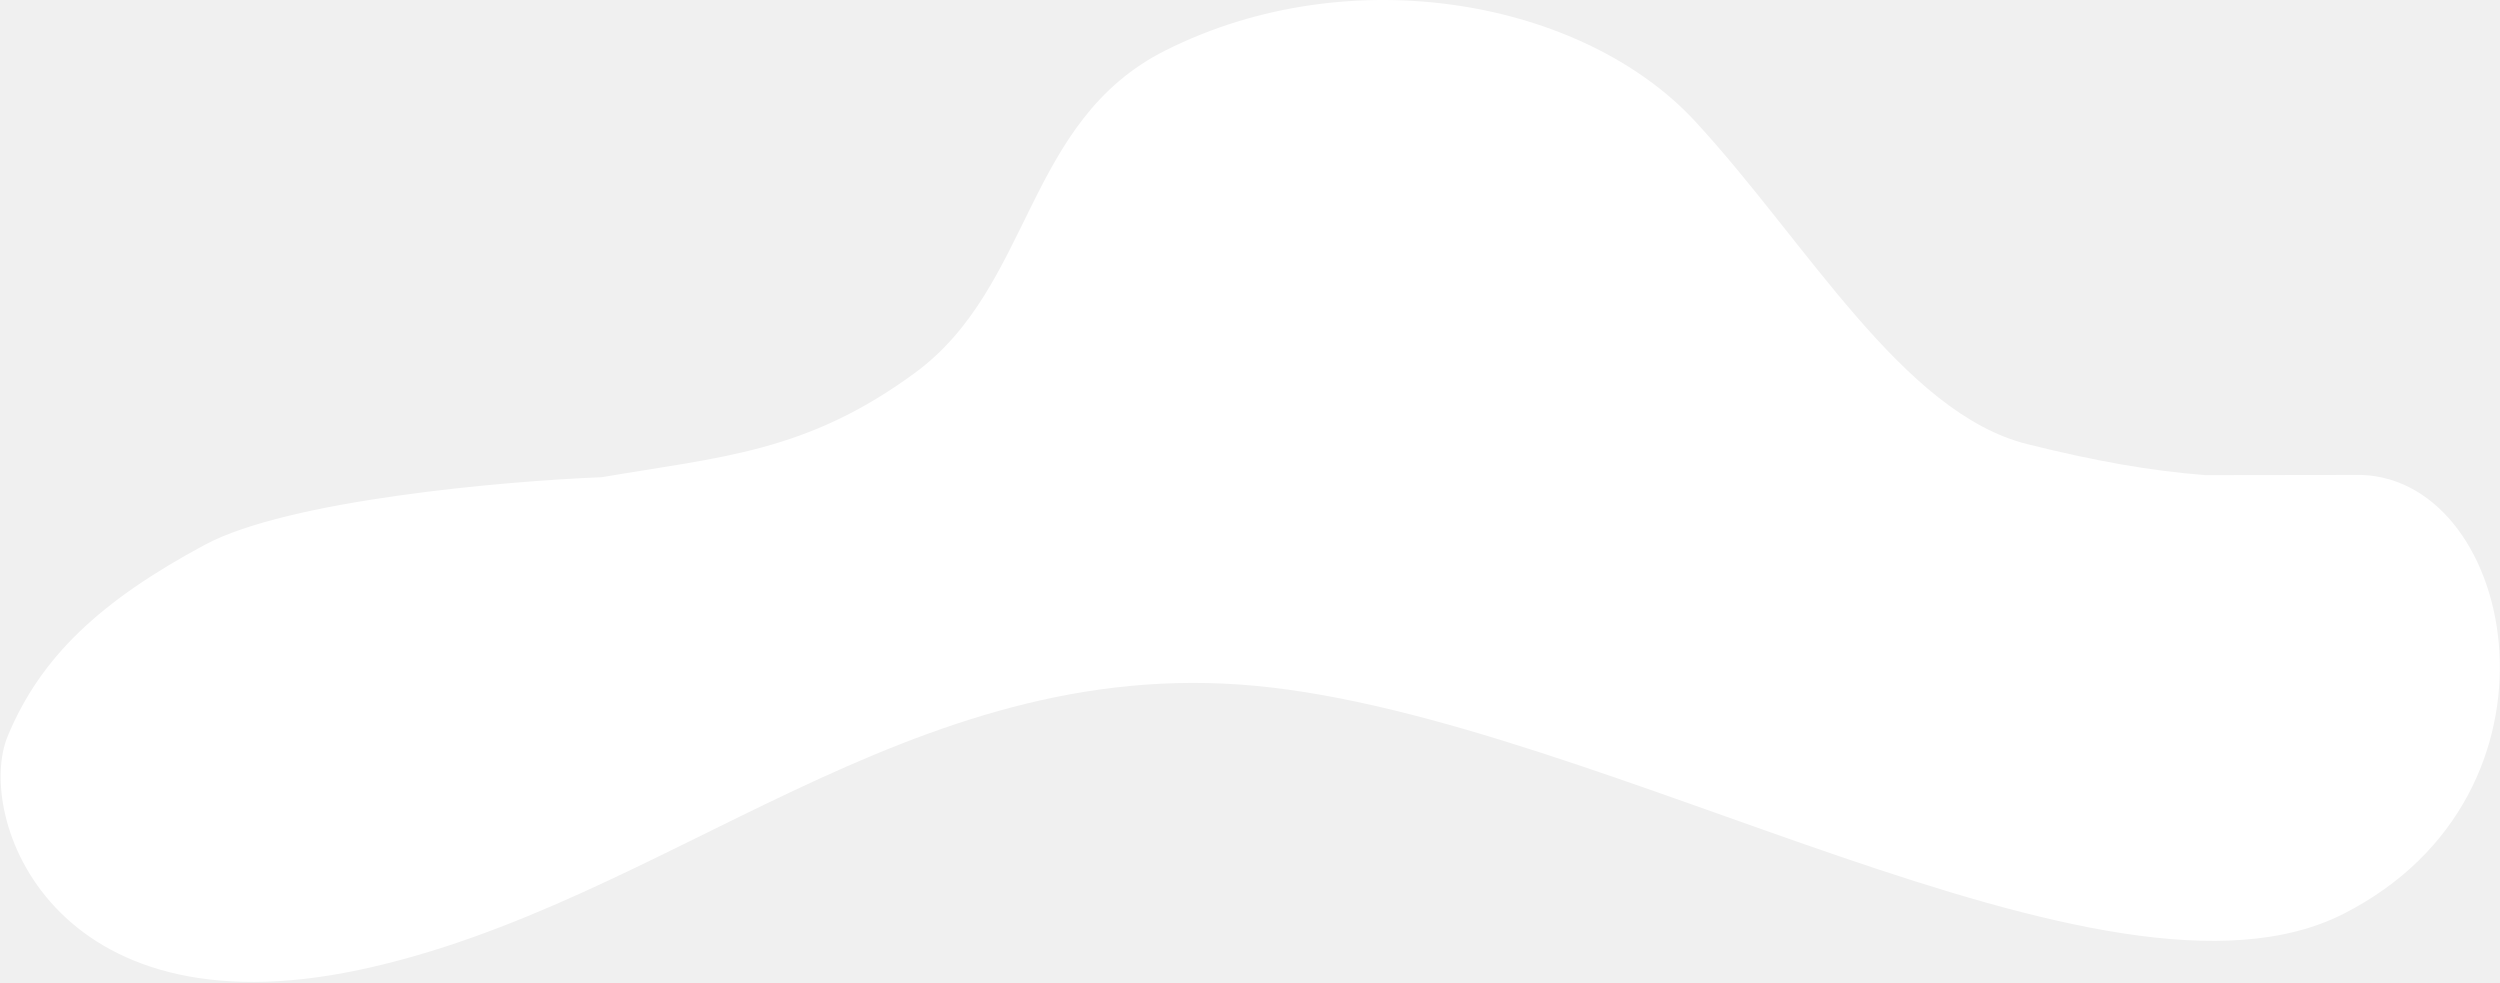
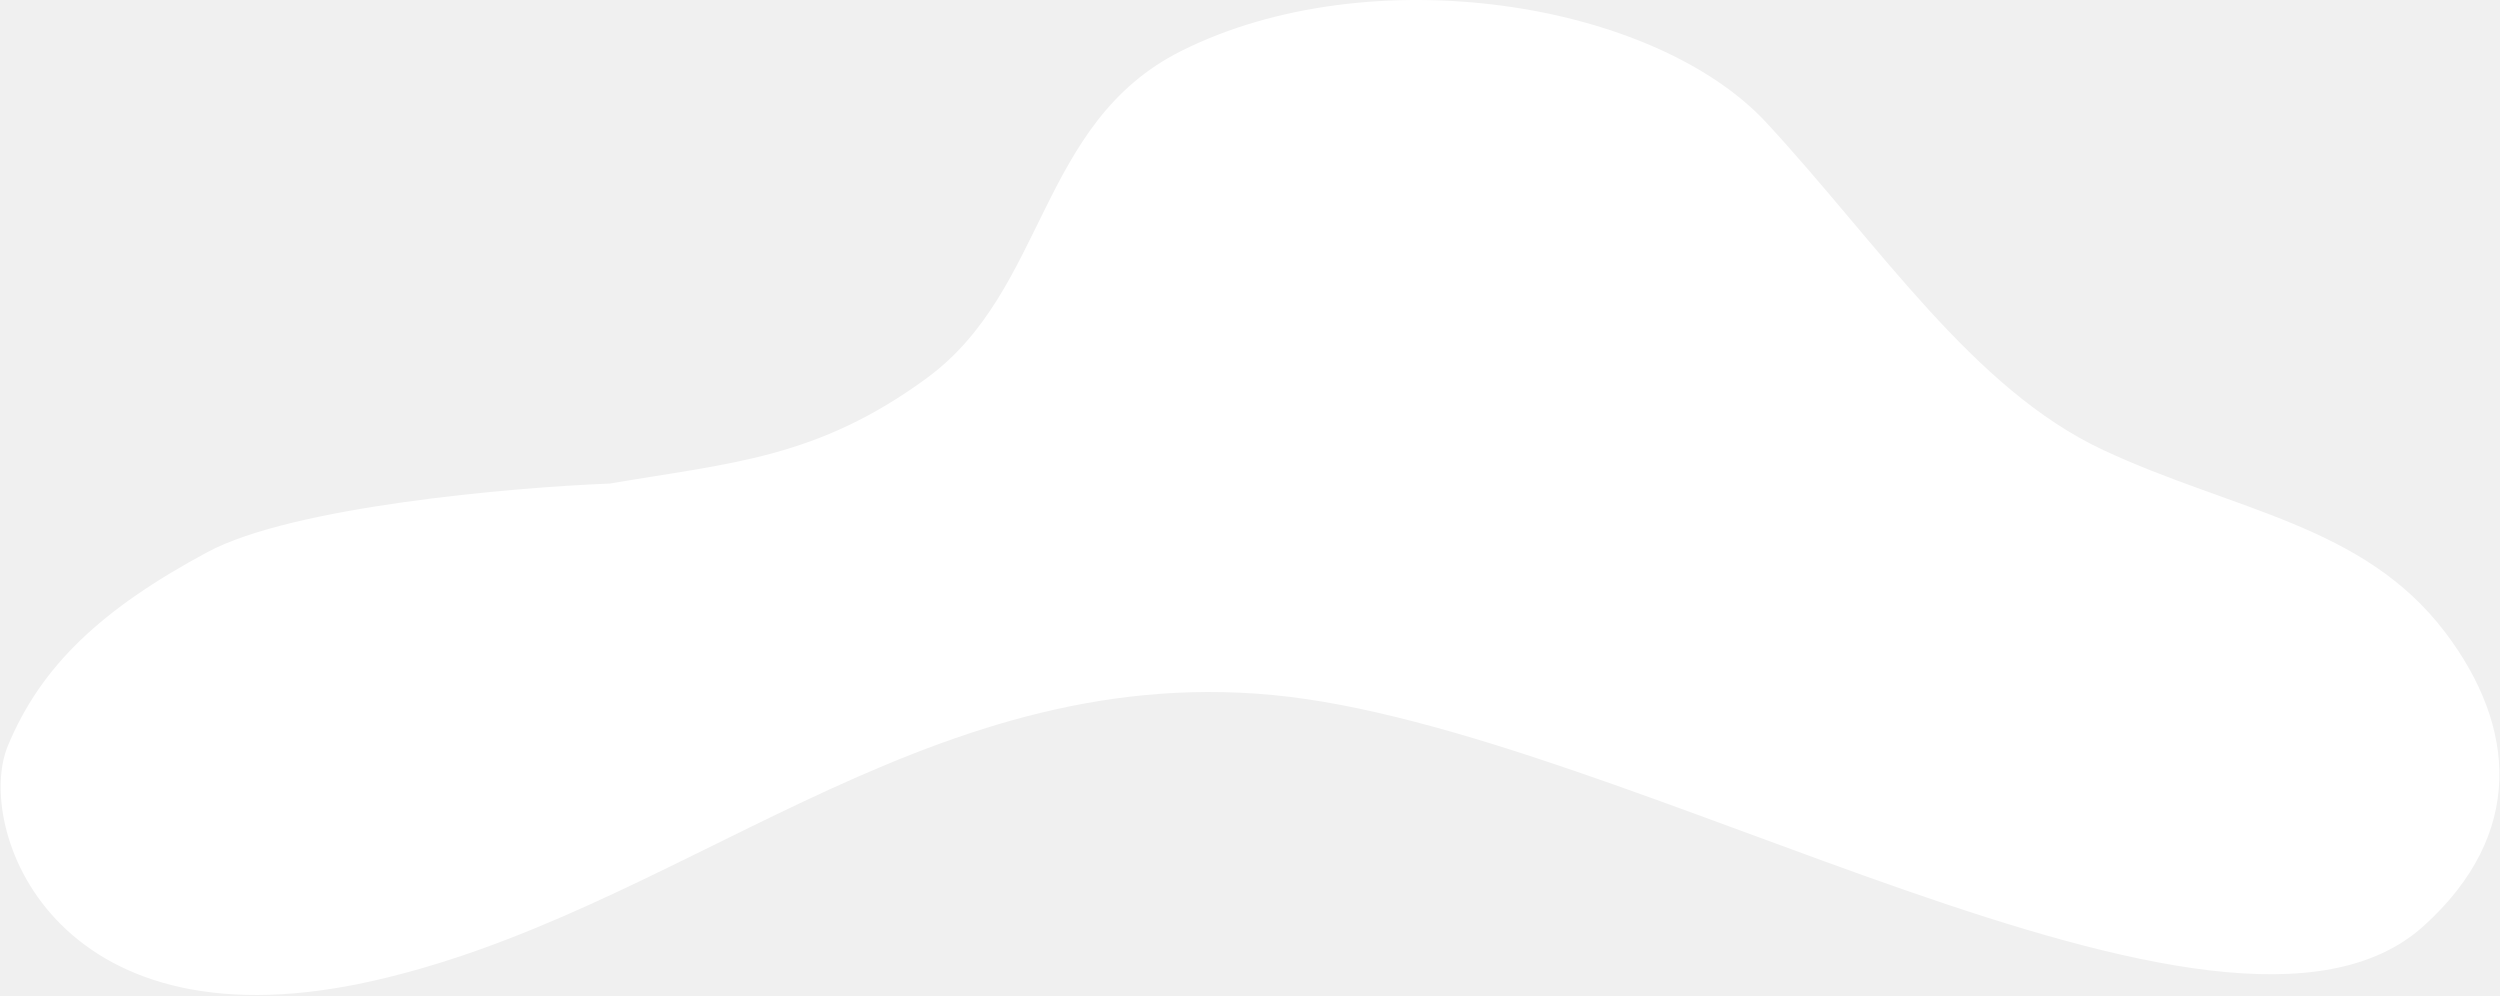
- <svg xmlns="http://www.w3.org/2000/svg" xmlns:xlink="http://www.w3.org/1999/xlink" width="2588" height="1017" viewBox="0 0 2588 1017">
+ <svg xmlns="http://www.w3.org/2000/svg" xmlns:xlink="http://www.w3.org/1999/xlink" width="2554" height="1017" viewBox="0 0 2554 1017">
  <use xlink:href="#a" transform="translate(.66)" fill="#FFF" />
  <defs>
-     <path id="a" d="M622.338 494c123.441-21.112 211.798-25.499 324.033-107.906 122.349-89.836 113.409-260.623 259.509-333.916 193.03-96.843 433.11-51.114 548.16 73.293 115.05 124.408 214.85 302.145 343.98 334.303 69.62 17.338 126.23 27.585 184.43 32.087l161.89-.208c161 6.2 225 330.347-19 454.347s-766-202-1126-236c-360.002-34-608.002 226-928.002 294s-398-160-364-242 96-140 204-198c86.4-46.4 310-66 411-70z" />
+     <path id="a" d="M946.371 386.094C834.136 468.501 745.779 472.888 622.338 494c-101 4-324.6 23.6-411 70-108 58-170 116-204 198s44 310 364 242 568-328 928.002-294c360 34 972.95 419.53 1176 236 104-94 94.81-204 22-300-83.77-110.448-216-124-349.32-186.226-133.31-62.225-228.93-209.895-343.98-334.303-115.05-124.407-405.13-170.136-598.16-73.293-146.1 73.293-137.16 244.08-259.509 333.916z" />
  </defs>
</svg>
